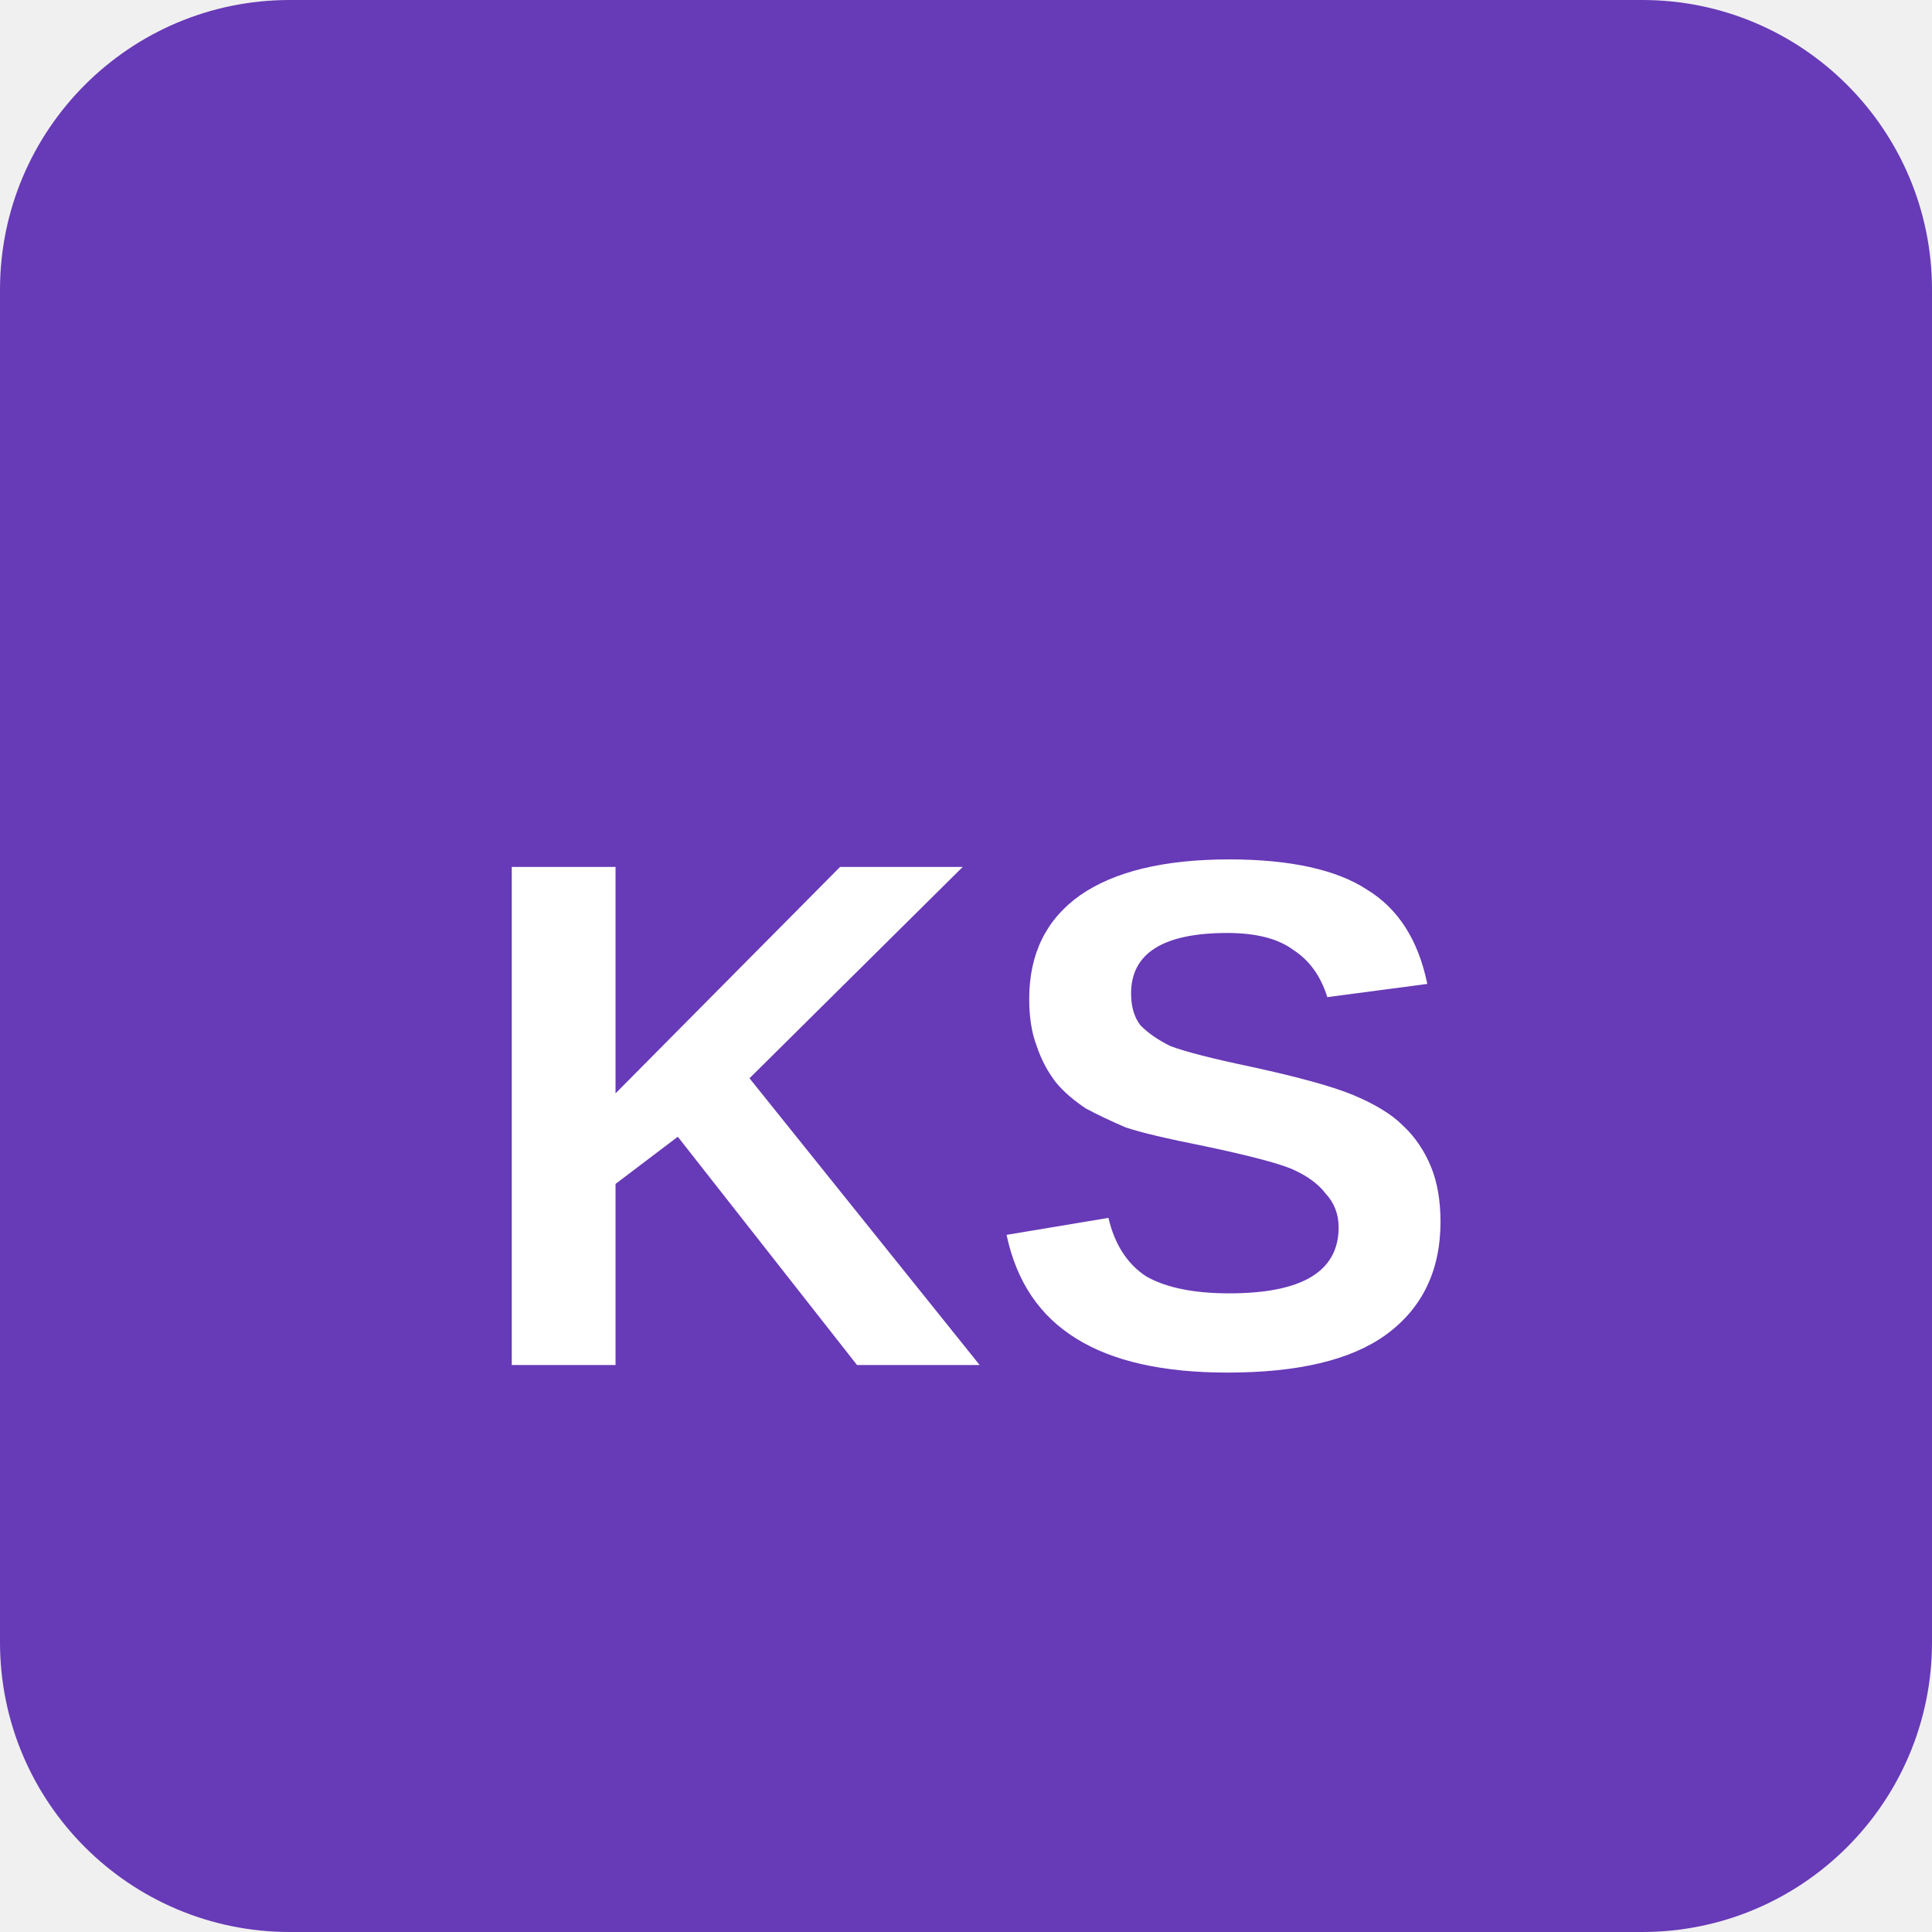
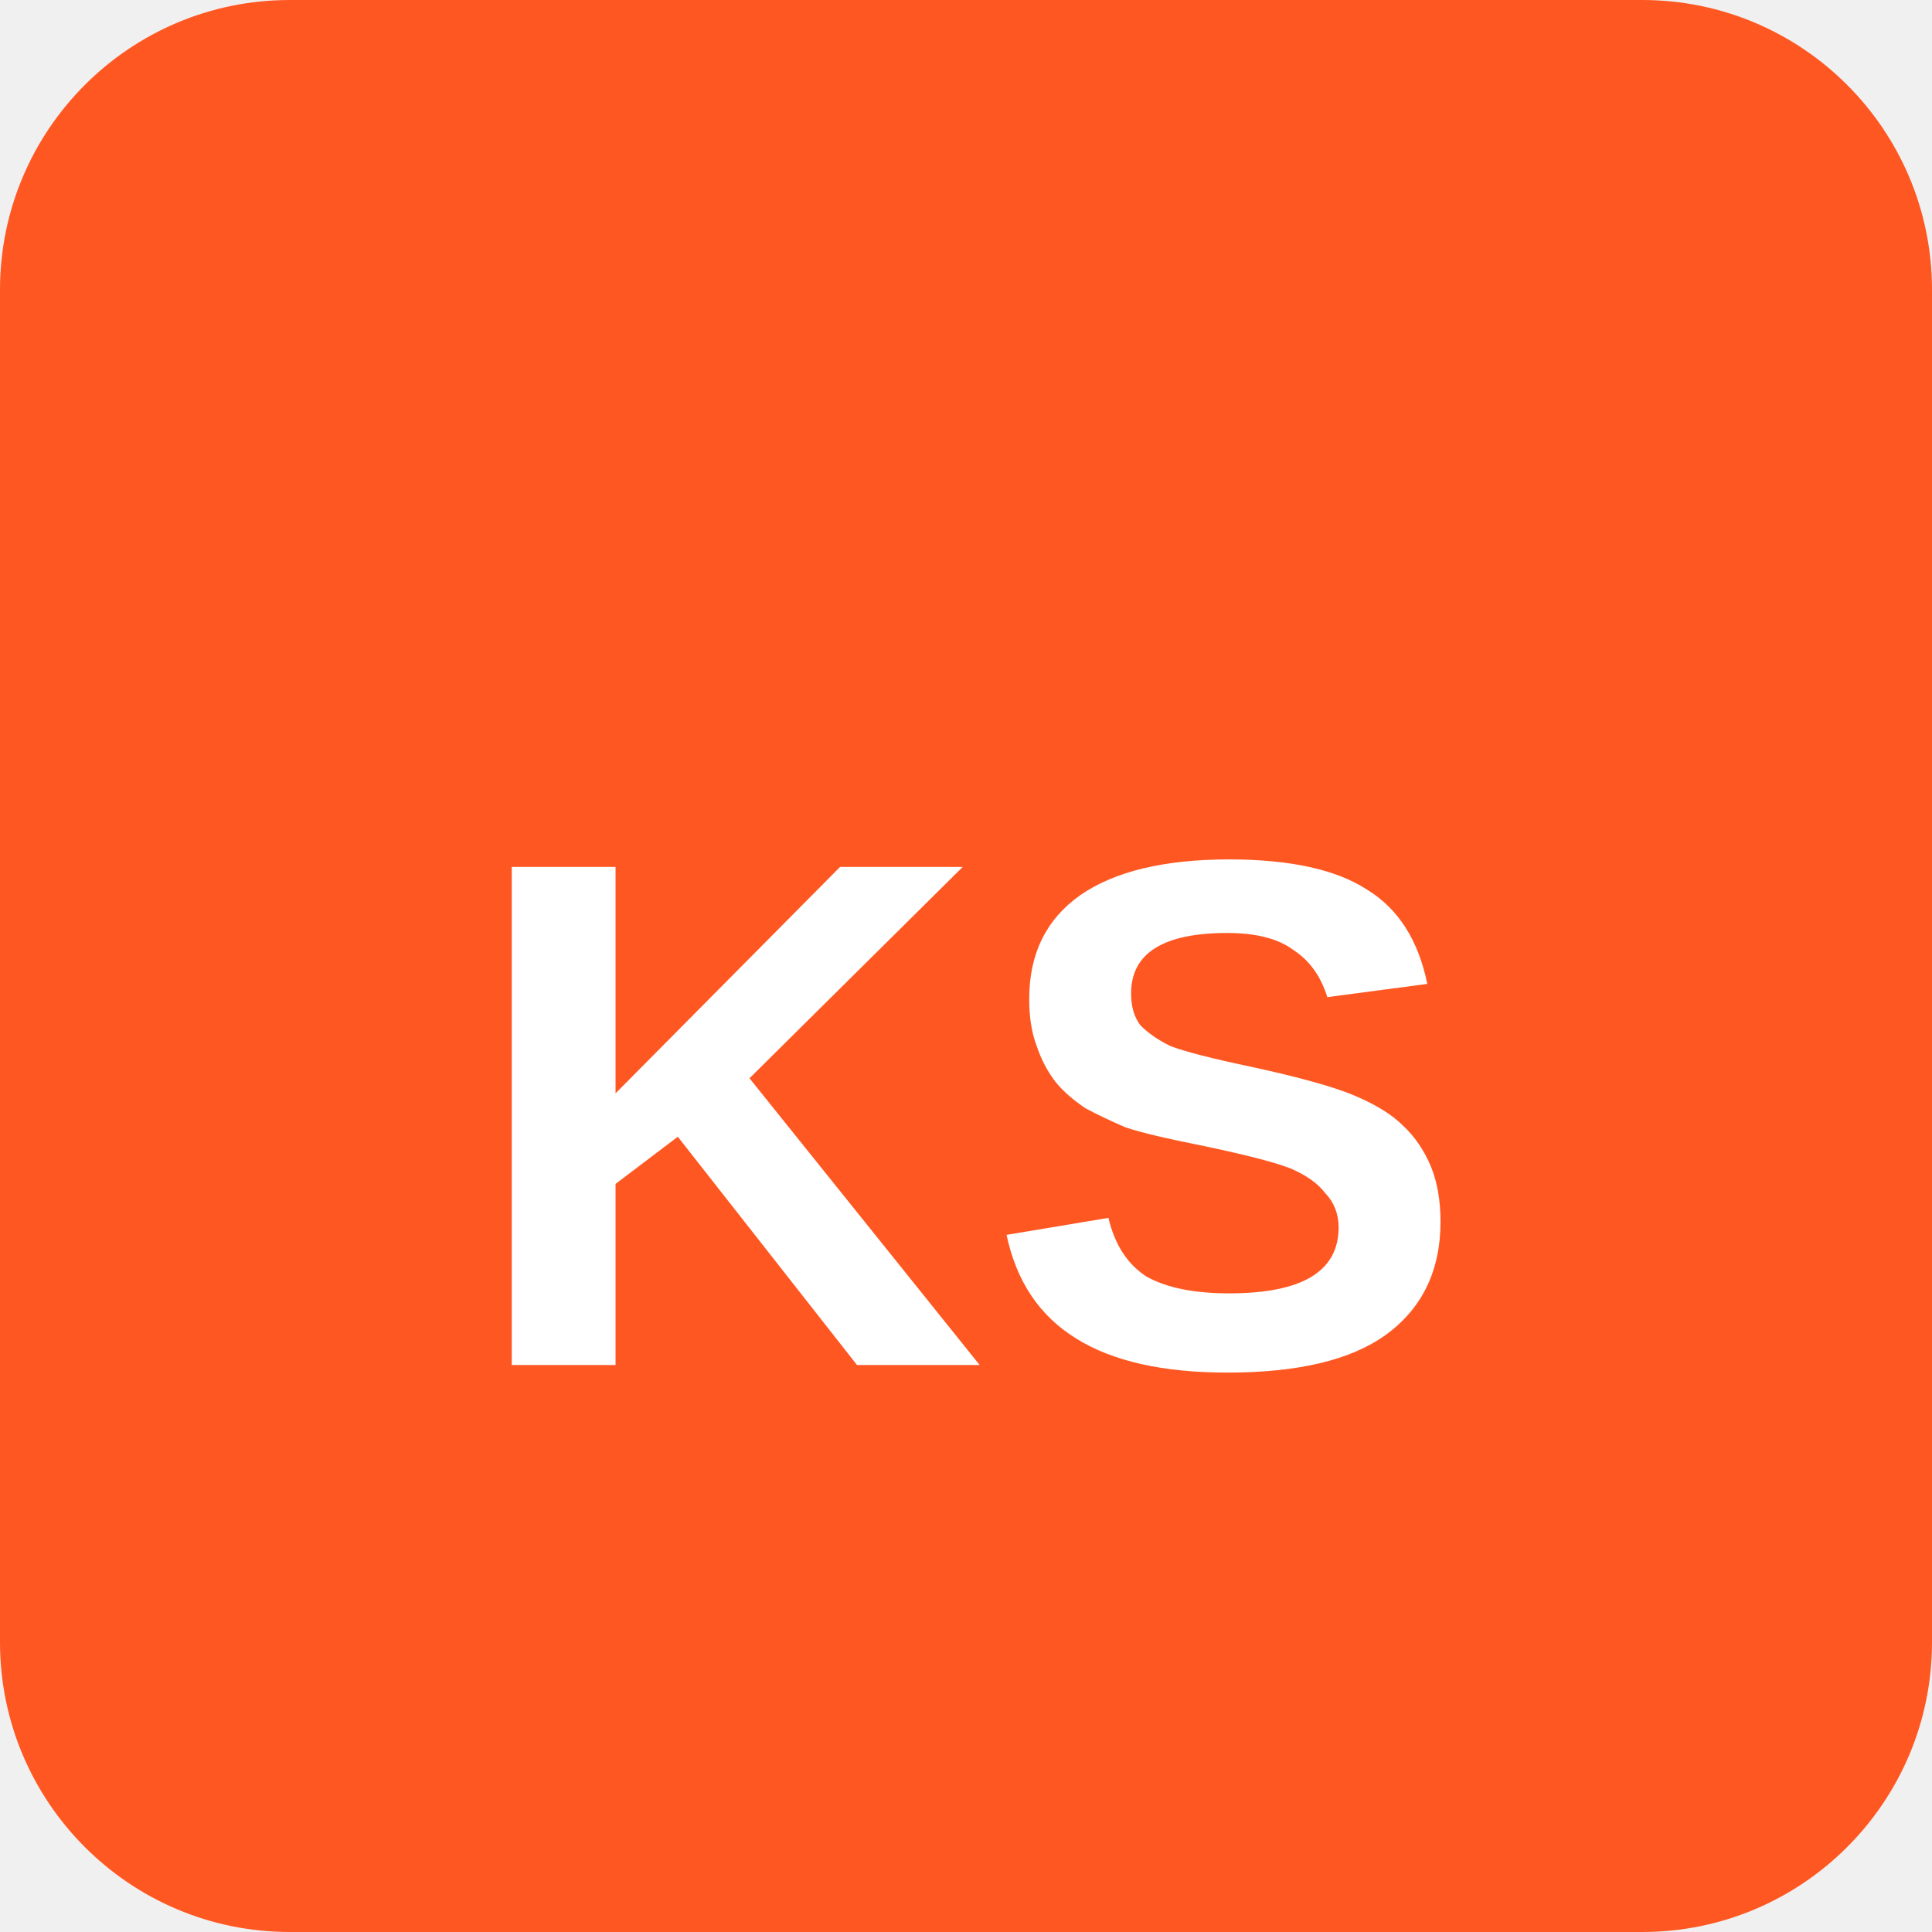
<svg xmlns="http://www.w3.org/2000/svg" width="16" height="16" viewBox="0 0 16 16">
-   <rect width="16" height="16" rx="2.4" fill="#673AB7" />
+   <rect width="16" height="16" rx="2.4" fill="#FF5722" />
  <text x="50%" y="9.6" font-family="Arial, sans-serif" font-size="6" font-weight="bold" fill="#FFFFFF" text-anchor="middle" dominant-baseline="middle">
    KS
  </text>
</svg>
